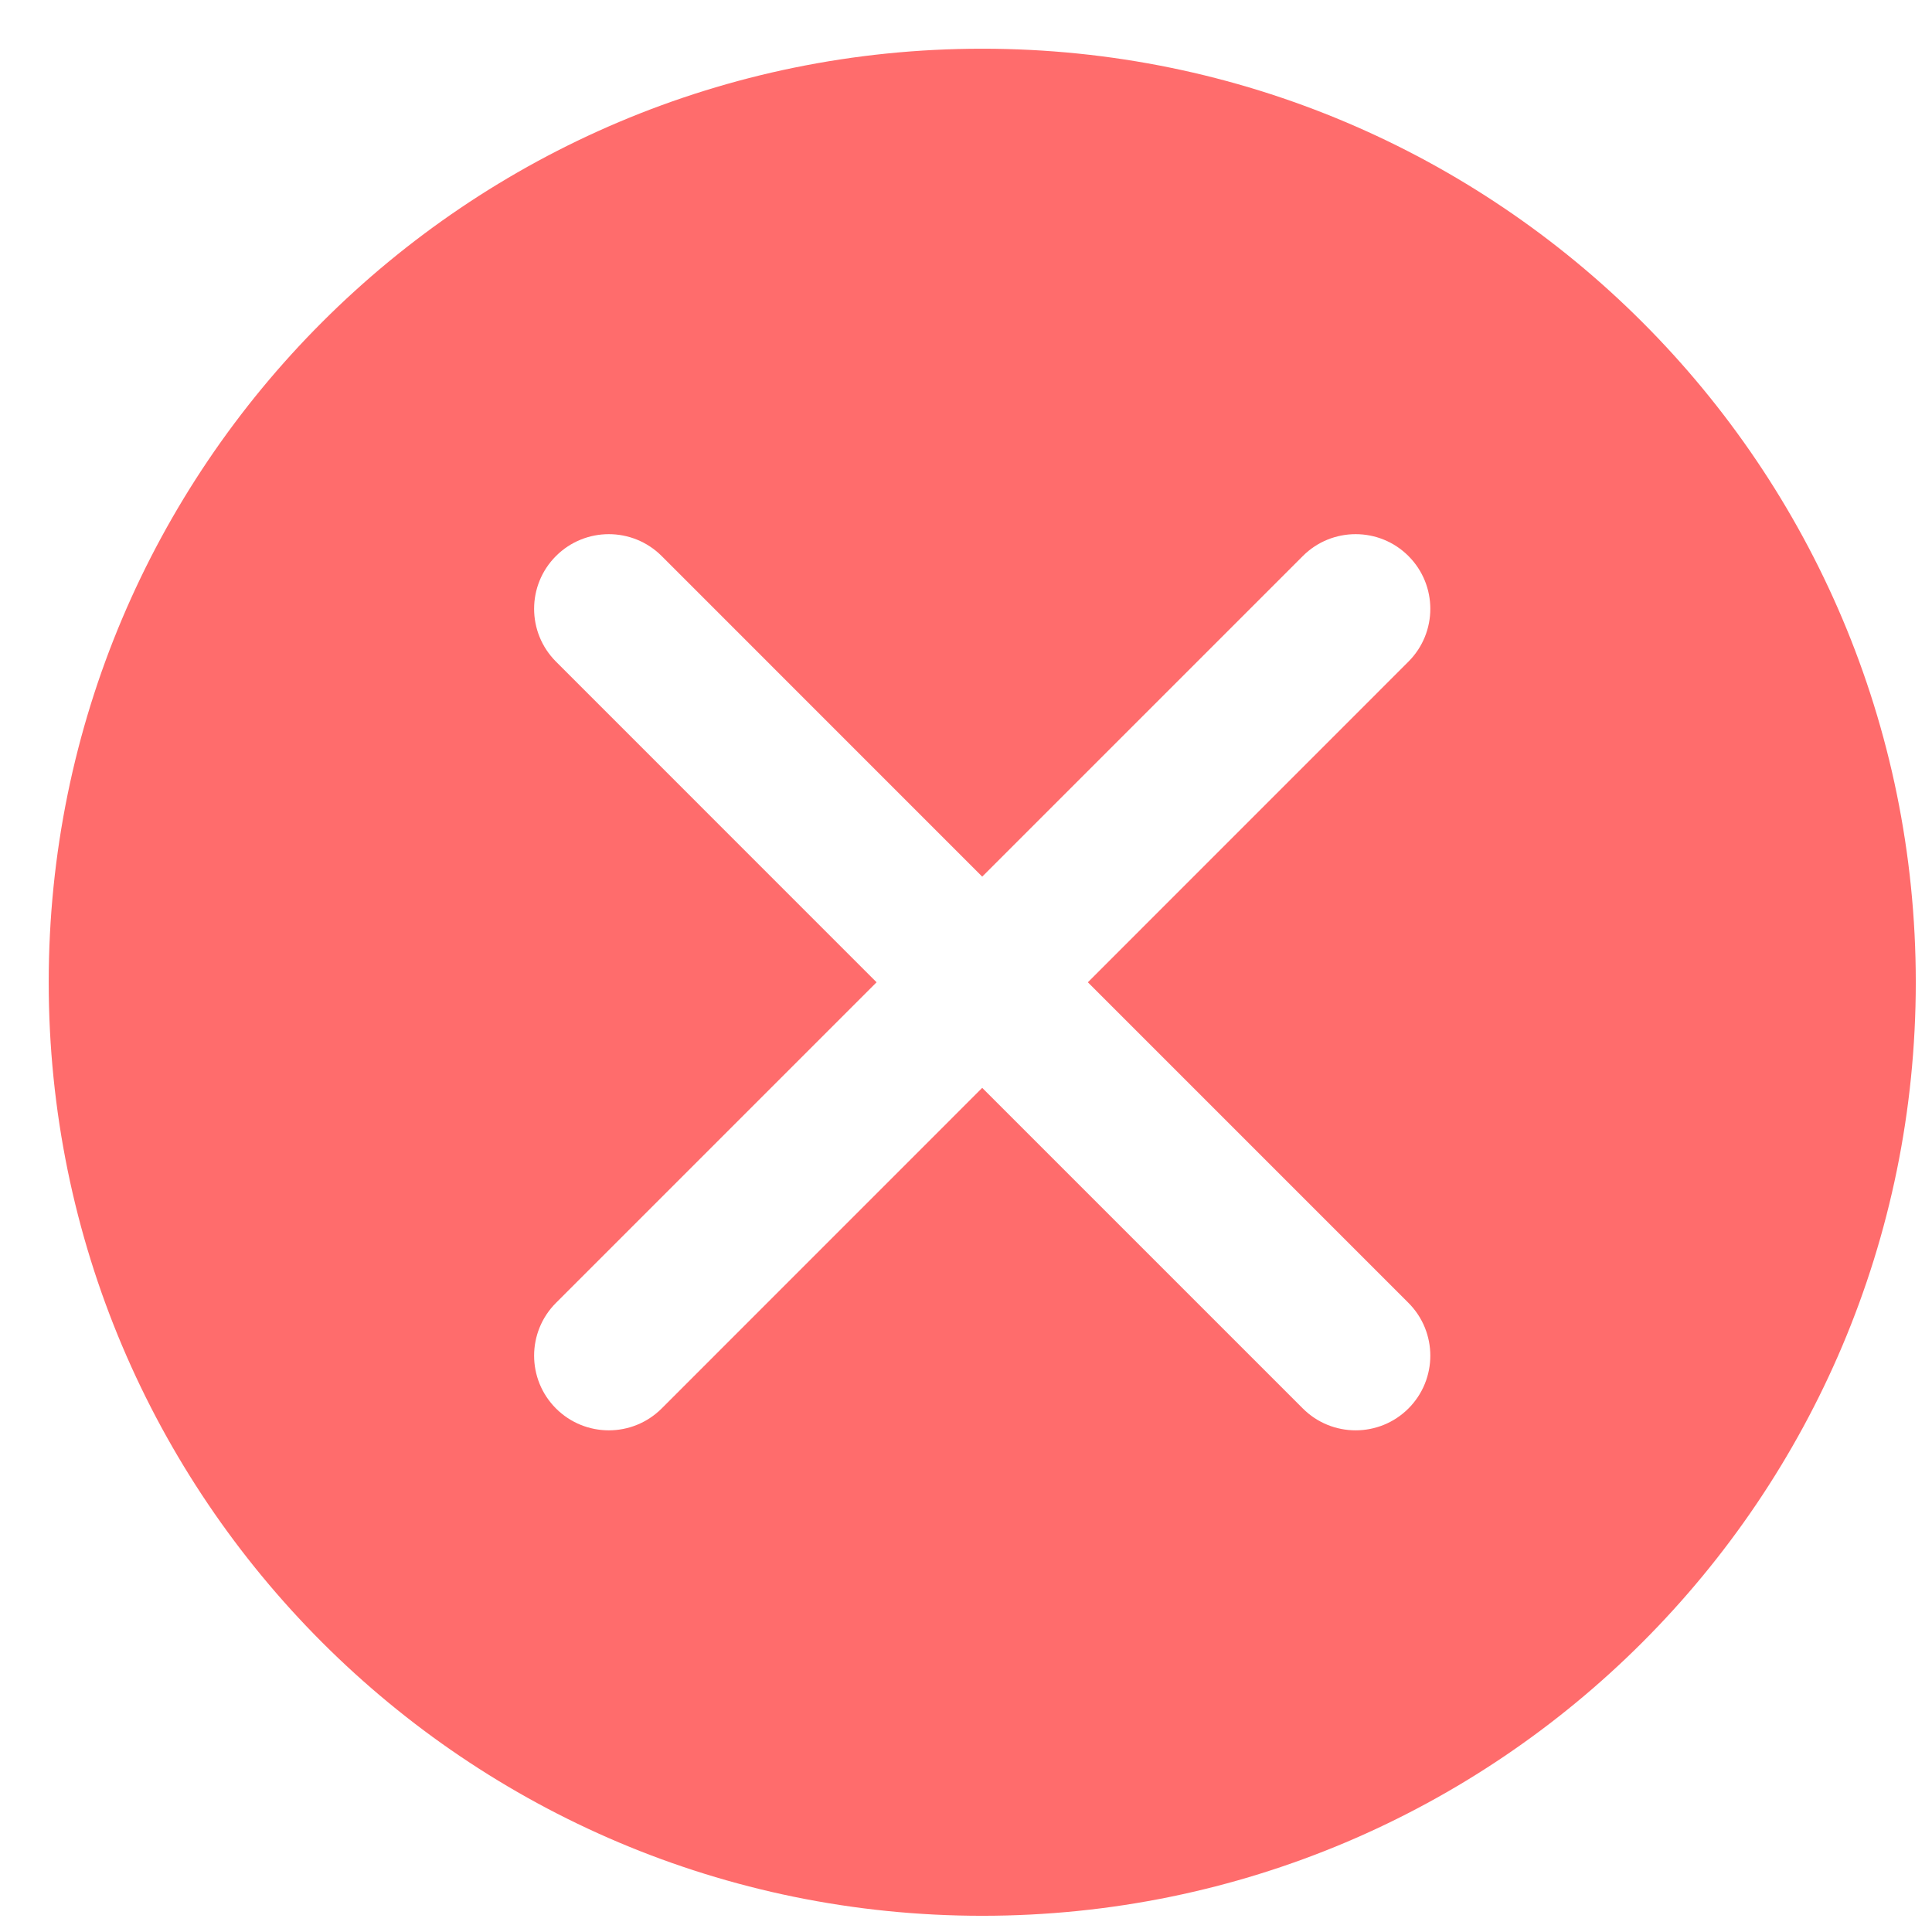
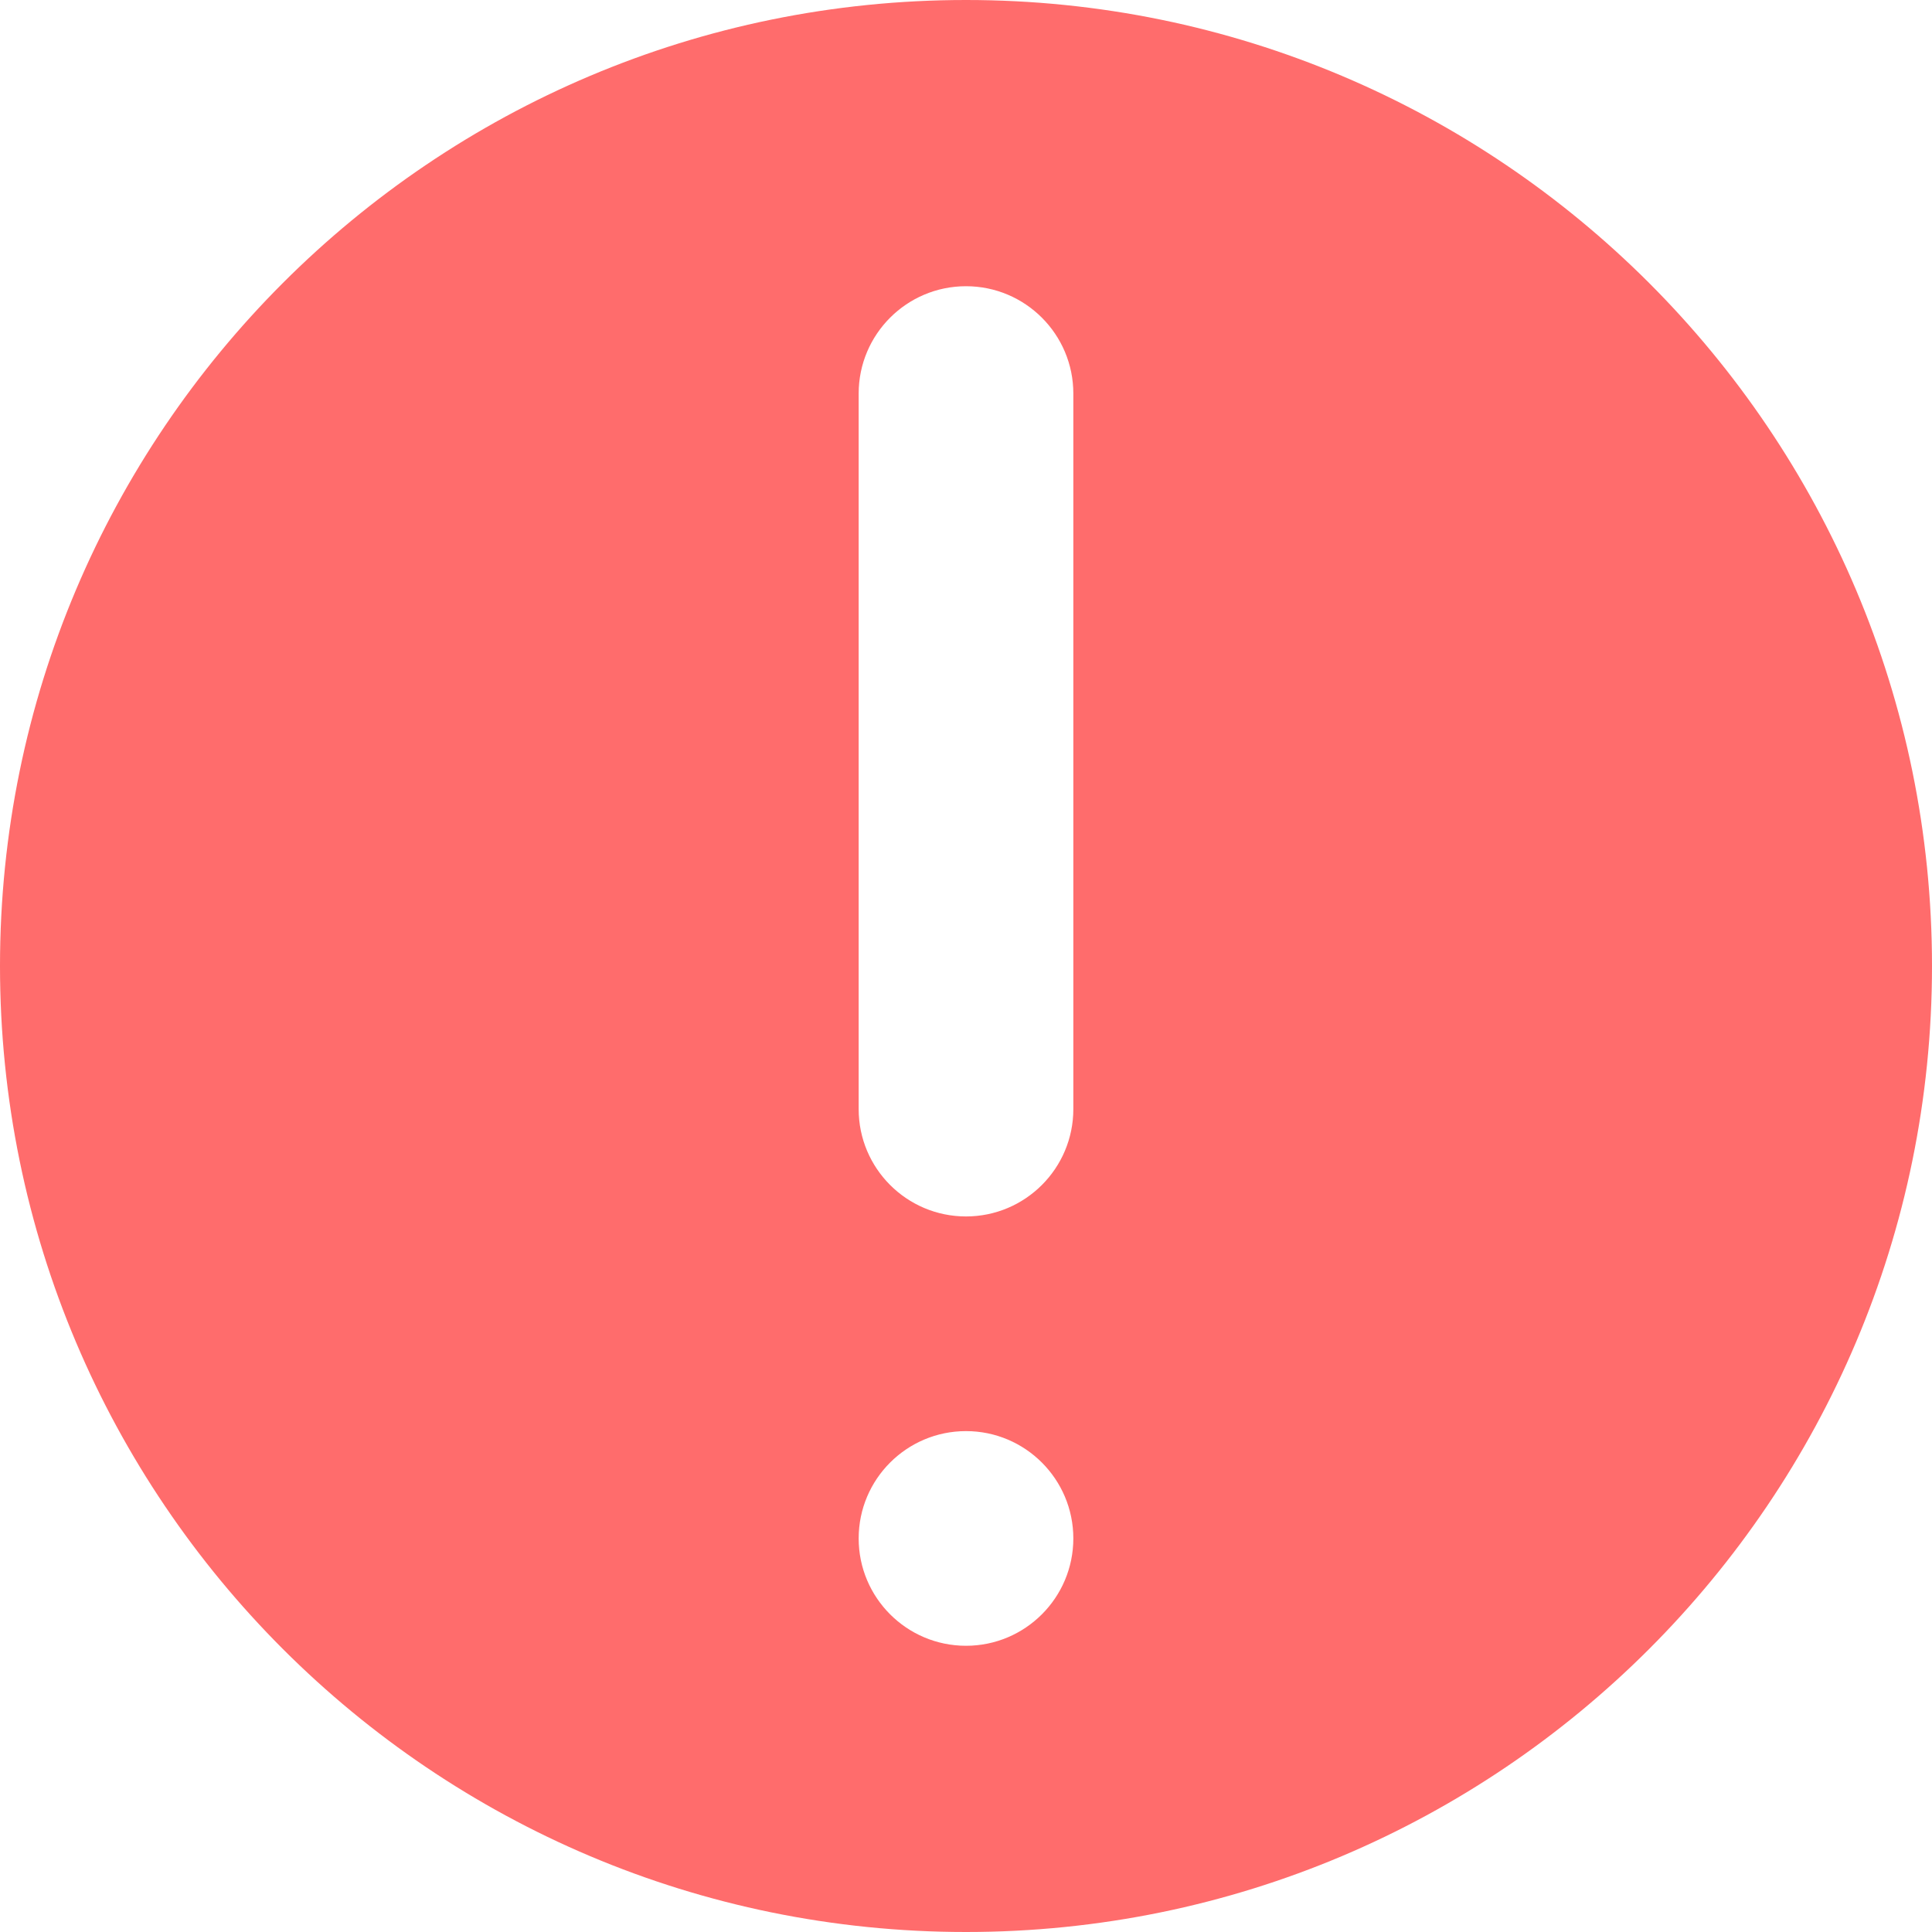
- <svg xmlns="http://www.w3.org/2000/svg" width="28" height="28" viewBox="0 0 28 28" fill="none">
-   <path fill-rule="evenodd" clip-rule="evenodd" d="M27.765 14.236C27.765 21.708 21.707 27.765 14.235 27.765C6.763 27.765 0.706 21.708 0.706 14.236C0.706 6.763 6.763 0.706 14.235 0.706C21.707 0.706 27.765 6.763 27.765 14.236ZM9.589 8.058C9.166 7.636 8.481 7.636 8.058 8.058C7.635 8.481 7.635 9.166 8.058 9.589L12.704 14.236L8.058 18.882C7.635 19.305 7.635 19.99 8.058 20.413C8.481 20.835 9.166 20.835 9.589 20.413L14.235 15.766L18.882 20.413C19.304 20.835 19.99 20.835 20.412 20.413C20.835 19.99 20.835 19.305 20.412 18.882L15.766 14.236L20.412 9.589C20.835 9.166 20.835 8.481 20.412 8.058C19.99 7.636 19.304 7.636 18.882 8.058L14.235 12.705L9.589 8.058Z" fill="#FF6C6C" />
+ <svg xmlns="http://www.w3.org/2000/svg" width="27" height="27" viewBox="0 0 27 27" fill="none">
+   <path d="M13.5 0C20.956 0 27 6.044 27 13.5C27 20.956 20.956 27 13.5 27C6.044 27 0 20.956 0 13.5C0 6.044 6.044 0 13.5 0ZM13.5 20C12.672 20 12 20.672 12 21.5C12 22.328 12.672 23 13.5 23C14.328 23 15 22.328 15 21.5C15 20.672 14.328 20 13.5 20ZM13.5 4C12.672 4 12 4.672 12 5.5V15.5C12 16.328 12.672 17 13.5 17C14.328 17 15 16.328 15 15.5V5.5C15 4.672 14.328 4 13.5 4Z" fill="#FF6C6C" />
</svg>
